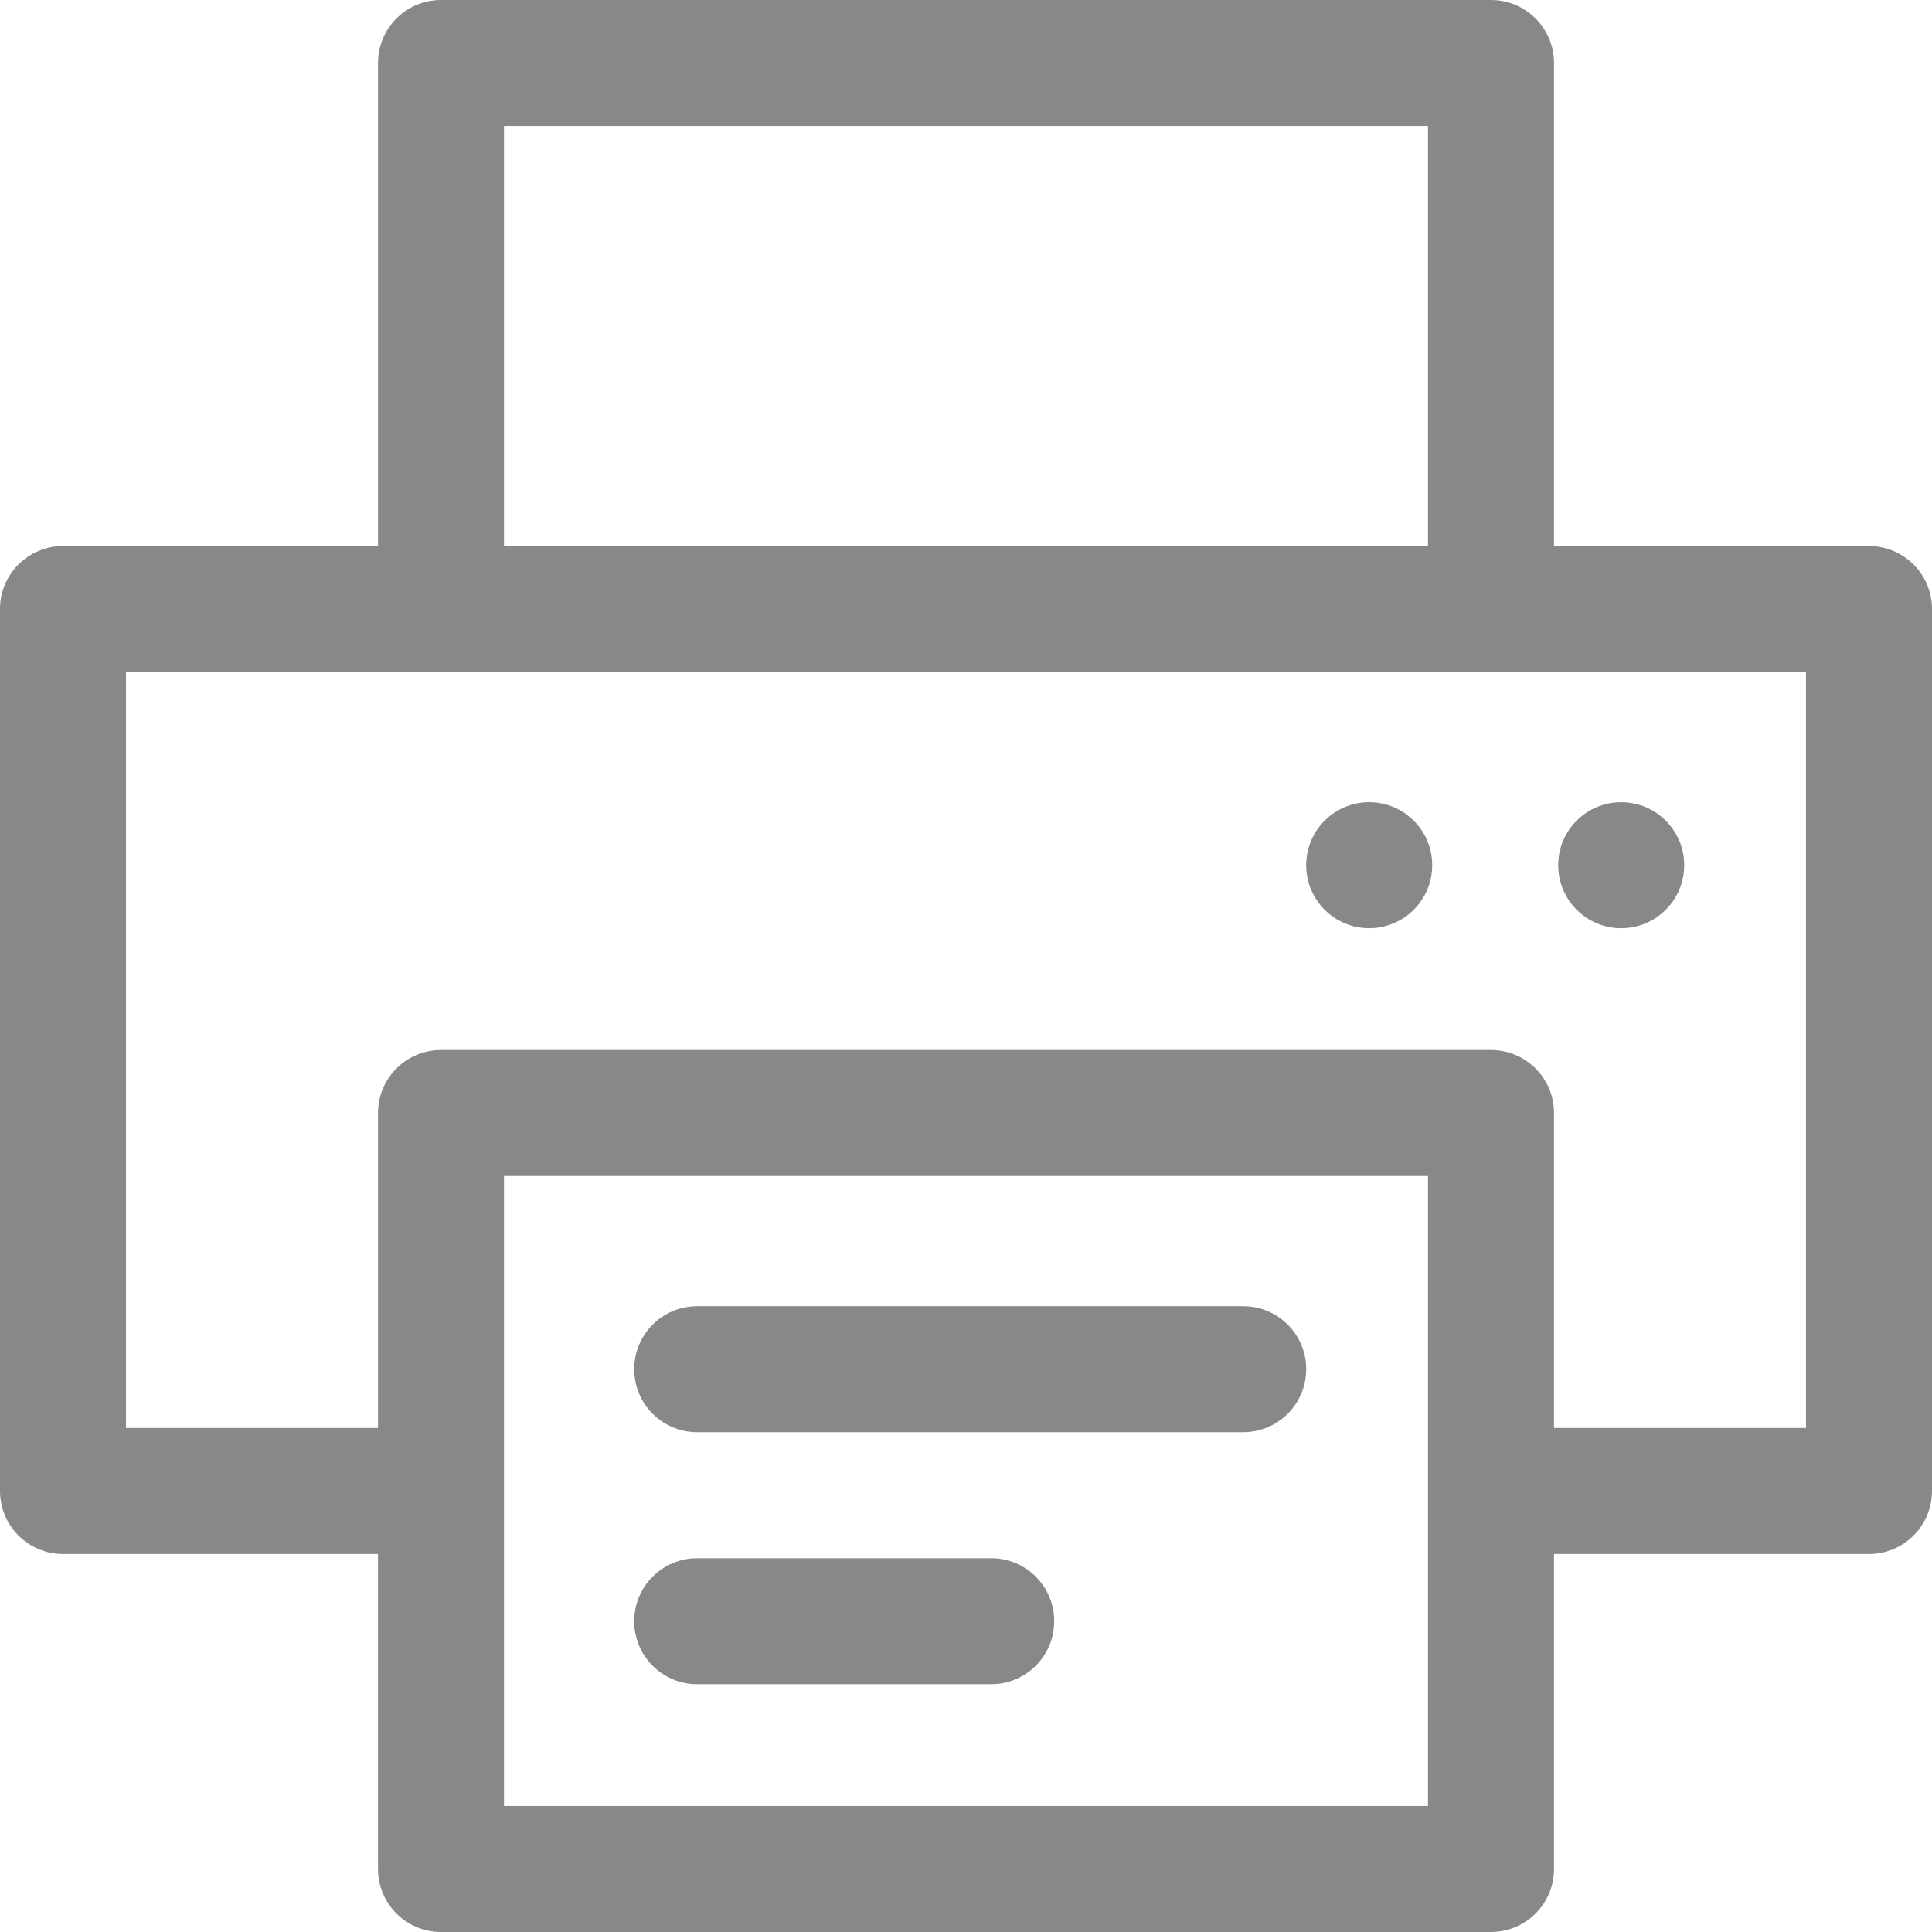
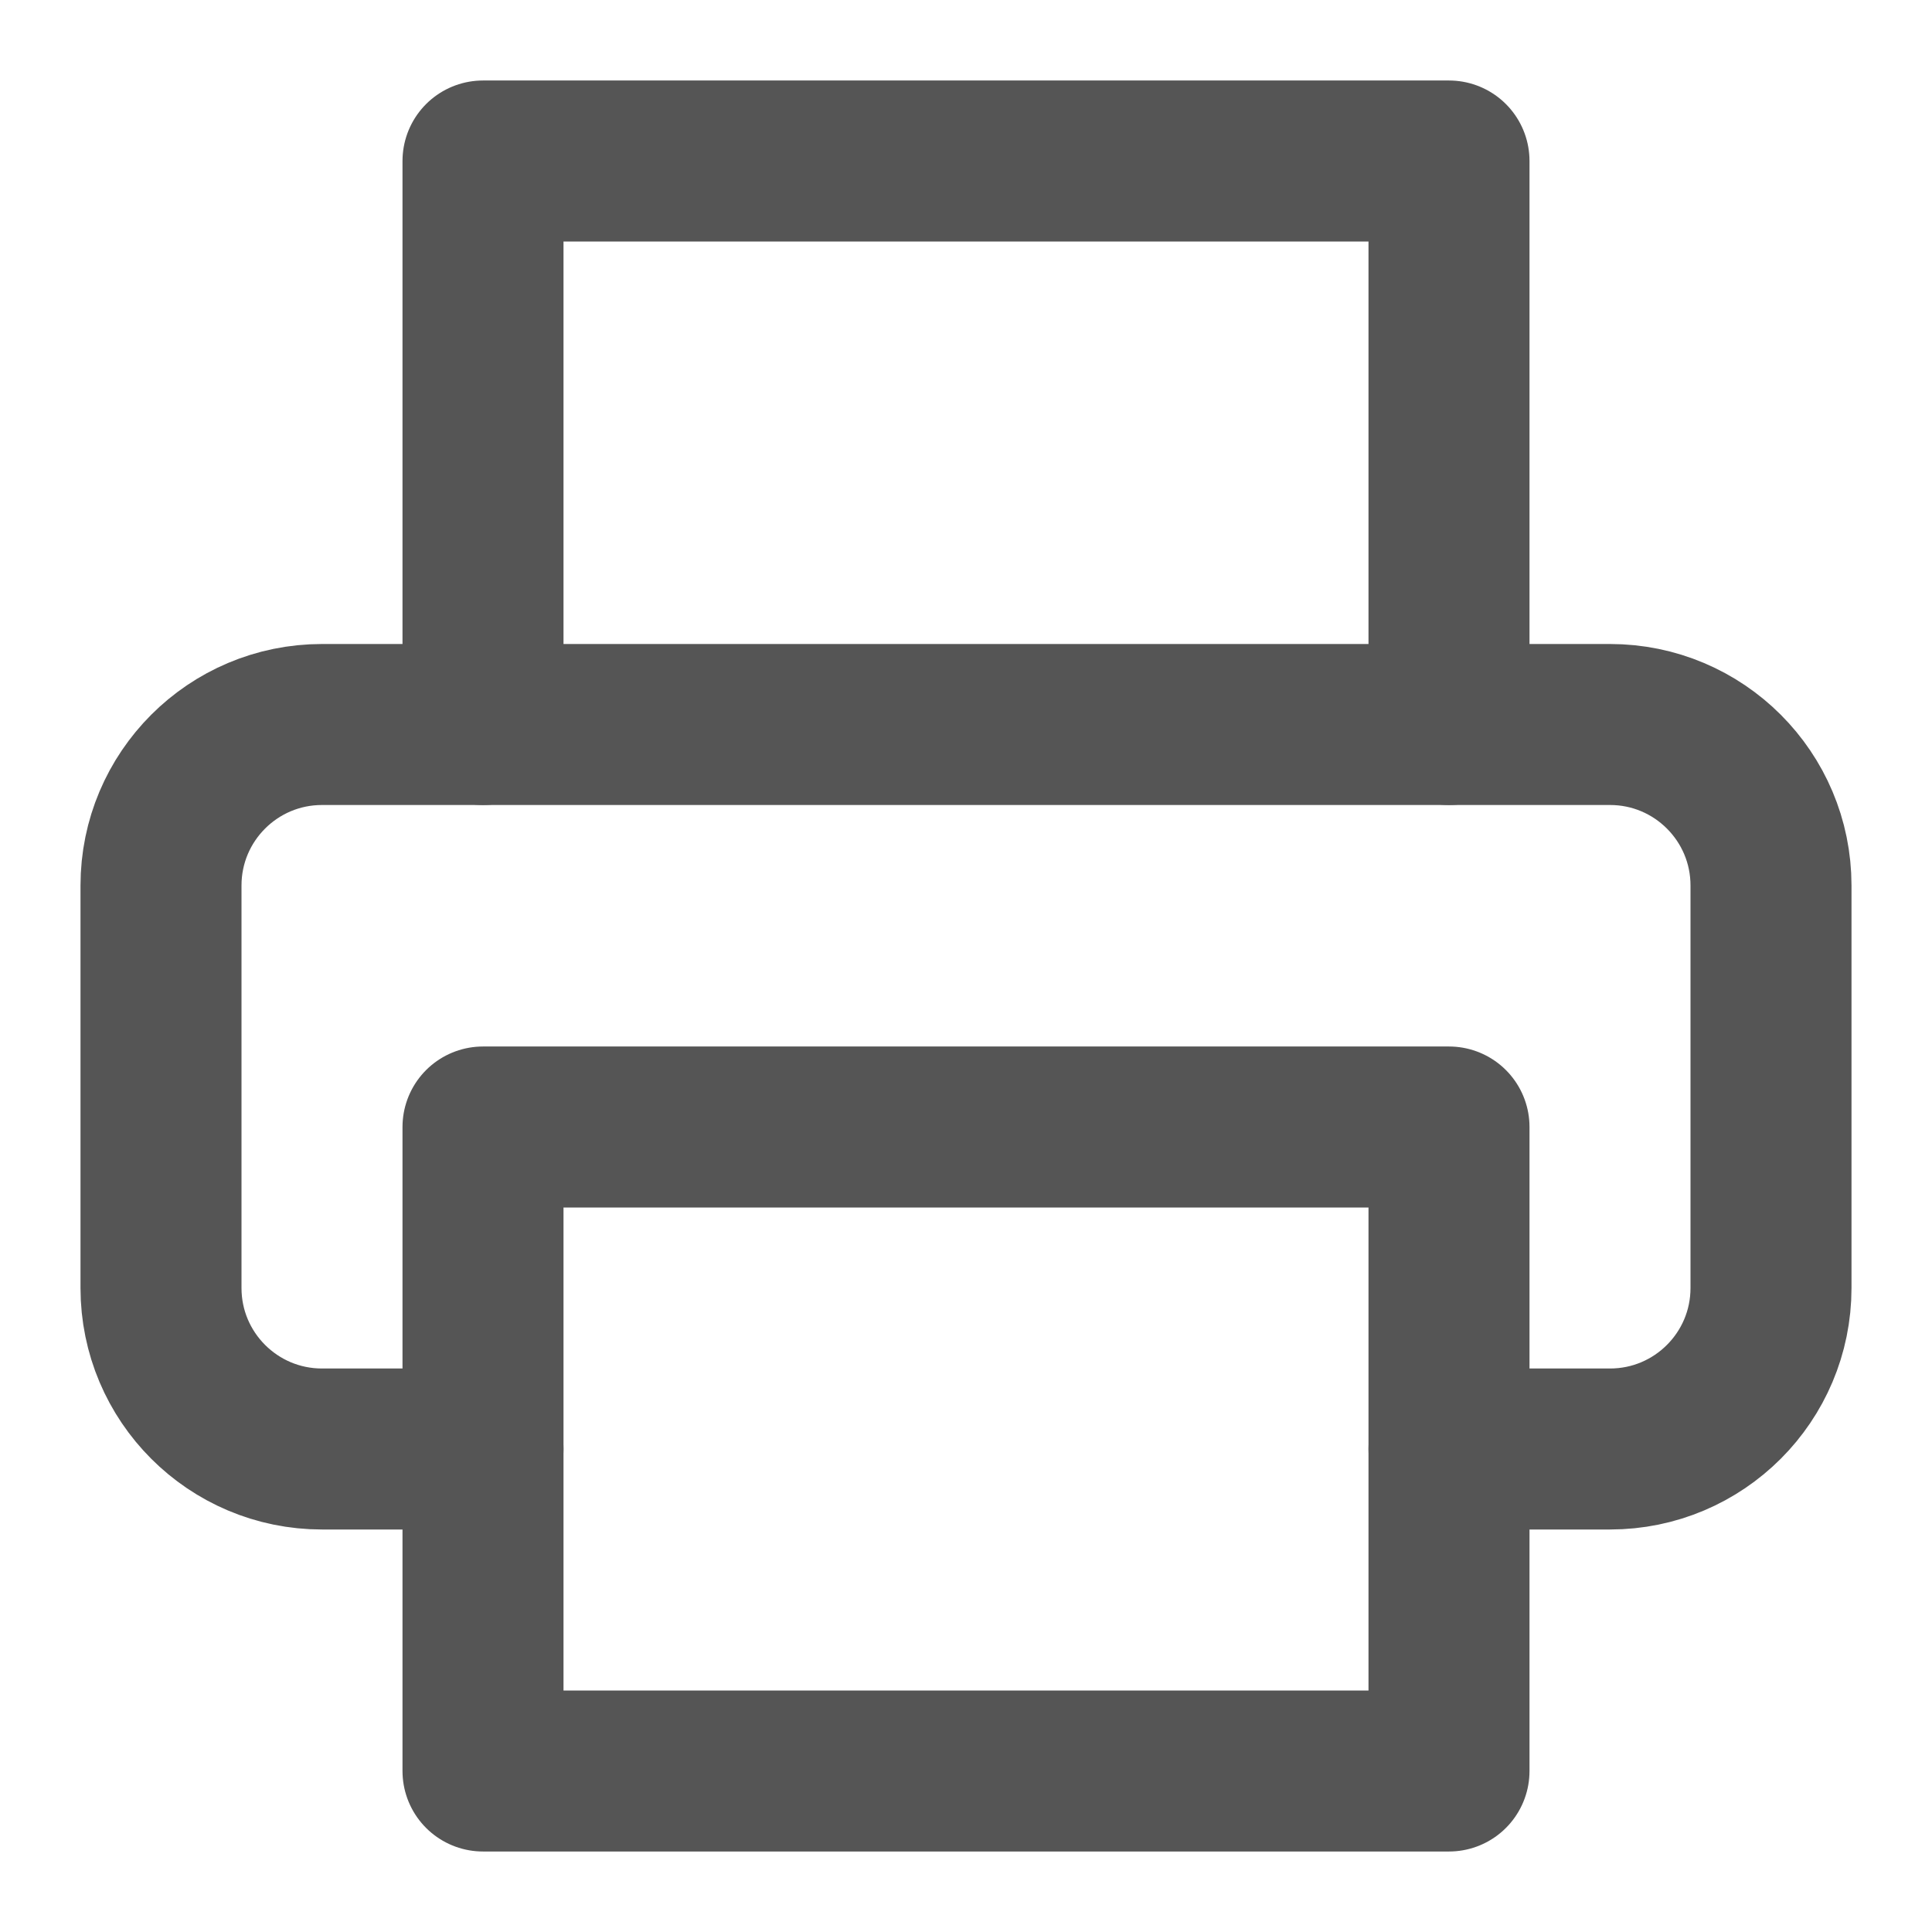
- <svg xmlns="http://www.w3.org/2000/svg" width="20" height="20" viewBox="0 0 512 512" fill="#888">
-   <g>
-     <g>
-       <path d="M495.304,144.696h-83.478v-128C411.826,7.475,404.351,0,395.13,0H116.87c-9.22,0-16.696,7.475-16.696,16.696v128H16.696C7.475,144.696,0,152.171,0,161.391V395.13c0,9.22,7.475,16.696,16.696,16.696h83.478v83.478c0,9.22,7.475,16.696,16.696,16.696H395.13c9.22,0,16.696-7.475,16.696-16.696v-83.478h83.478c9.22,0,16.696-7.475,16.696-16.696V161.391C512,152.171,504.525,144.696,495.304,144.696z M133.565,33.391h244.87v111.304h-244.87V33.391z M378.435,478.609h-244.87V311.652h244.87V478.609z M478.609,378.435h-66.783v-83.478c0-9.22-7.475-16.696-16.696-16.696H116.87c-9.22,0-16.696,7.475-16.696,16.696v83.478H33.391V178.087h83.478H395.13h83.478V378.435z" />
-     </g>
-   </g>
-   <g>
-     <g>
-       <path d="M329.461,346.156H184.765c-9.22,0-16.696,7.475-16.696,16.696s7.475,16.696,16.696,16.696h144.696c9.22,0,16.696-7.475,16.696-16.696S338.681,346.156,329.461,346.156z" />
-     </g>
-   </g>
-   <g>
-     <g>
-       <path d="M262.678,412.939h-77.913c-9.22,0-16.696,7.475-16.696,16.696s7.475,16.696,16.696,16.696h77.913c9.22,0,16.696-7.475,16.696-16.696S271.899,412.939,262.678,412.939z" />
-     </g>
-   </g>
-   <g>
-     <g>
-       <circle cx="362.852" cy="229.287" r="16.696" />
-     </g>
-   </g>
-   <g>
-     <g>
-       <circle cx="429.635" cy="229.287" r="16.696" />
-     </g>
-   </g>
+ <svg xmlns="http://www.w3.org/2000/svg" width="20" height="20" viewBox="0 0 24 24" fill="none" stroke="#555" stroke-width="2" stroke-linecap="round" stroke-linejoin="round">
+   <polyline points="6 9 6 2 18 2 18 9" />
+   <path d="M6 18H4a2 2 0 0 1-2-2v-5a2 2 0 0 1 2-2h16a2 2 0 0 1 2 2v5a2 2 0 0 1-2 2h-2" />
+   <rect x="6" y="14" width="12" height="8" />
</svg>
